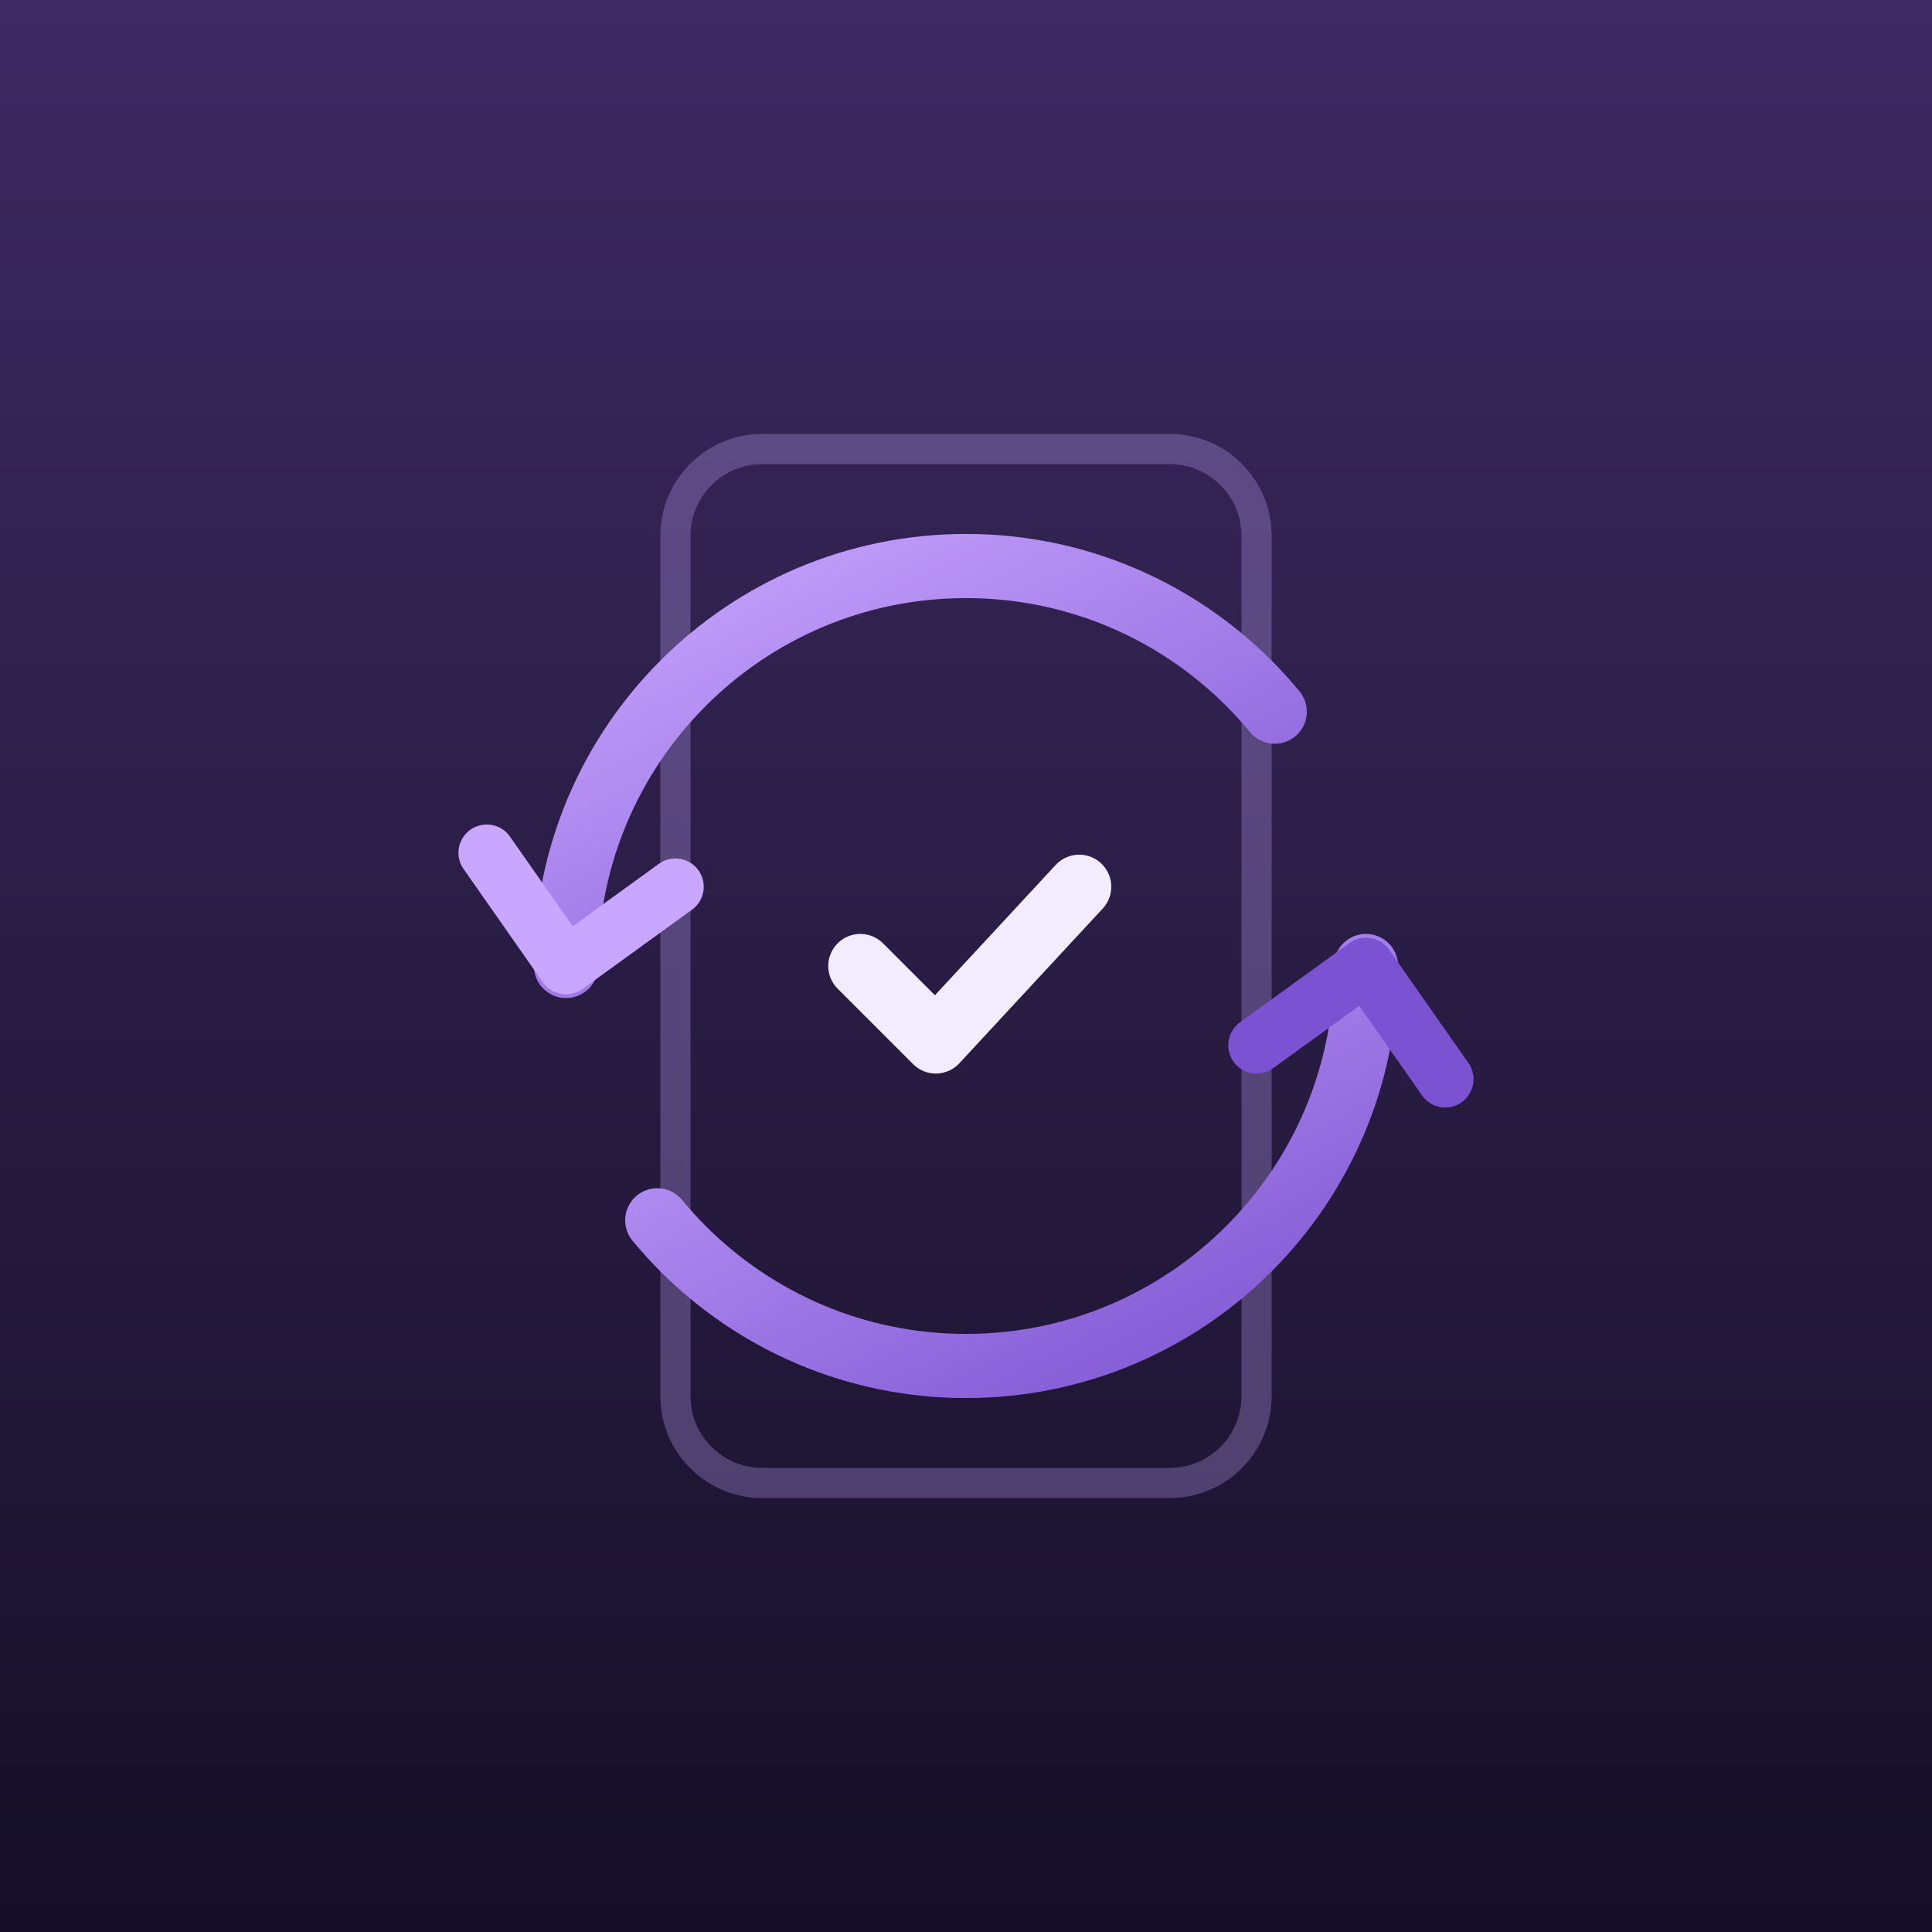
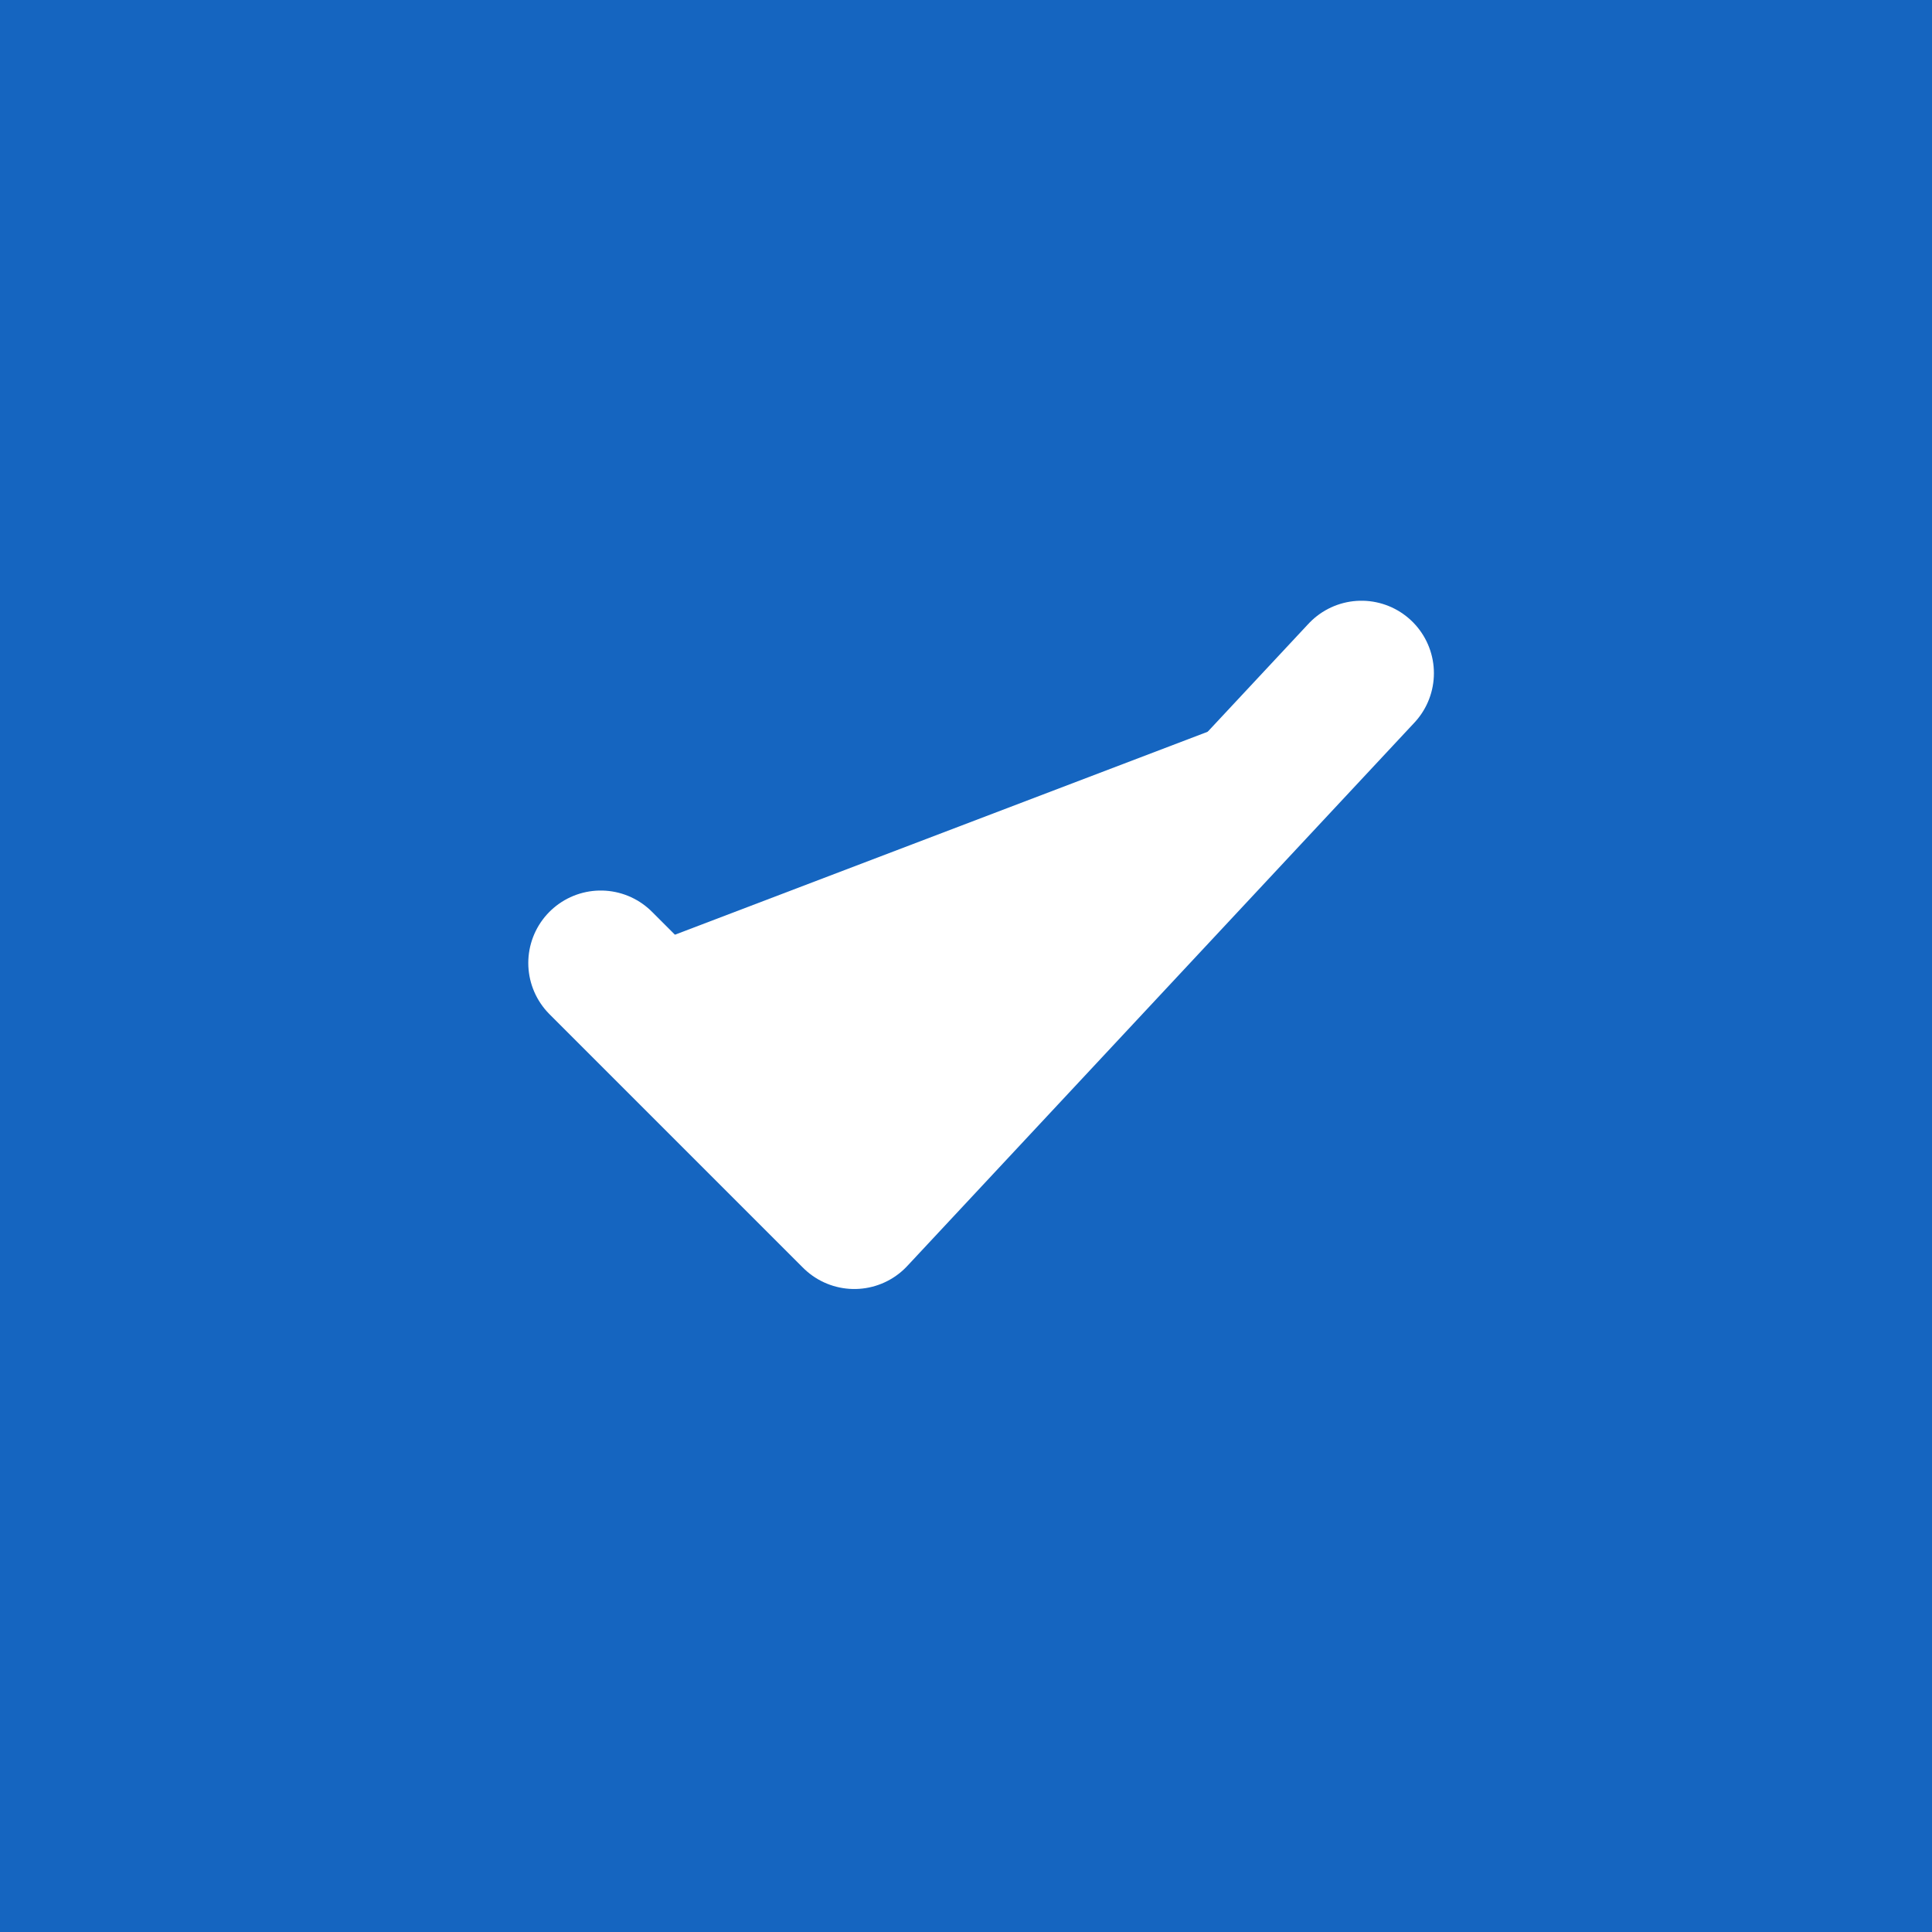
- <svg xmlns="http://www.w3.org/2000/svg" viewBox="0 0 1024 1024">
-   <defs>
-     <linearGradient id="eab" x1="0" y1="0" x2="0" y2="1">
-       <stop offset="0" stop-color="#3d2a63" />
-       <stop offset="1" stop-color="#160f26" />
-     </linearGradient>
-     <linearGradient id="eas" x1="0" y1="0" x2="1" y2="1">
-       <stop offset="0" stop-color="#c9a6ff" />
-       <stop offset="1" stop-color="#7b52d1" />
-     </linearGradient>
-   </defs>
-   <rect width="1024" height="1024" fill="url(#eab)" />
-   <rect x="358" y="238" width="308" height="548" rx="46" fill="none" stroke="#b79cf0" stroke-width="16" opacity="0.32" />
-   <g fill="none" stroke="url(#eas)" stroke-width="34" stroke-linecap="round">
-     <path d="M 300 512 A 212 212 0 0 1 724 512" stroke-dasharray="520 400" />
-     <path d="M 724 512 A 212 212 0 0 1 300 512" stroke-dasharray="520 400" />
-   </g>
-   <path d="M 300 512 L 258 452 M 300 512 L 358 470" fill="none" stroke="#c9a6ff" stroke-width="30" stroke-linecap="round" />
-   <path d="M 724 512 L 766 572 M 724 512 L 666 554" fill="none" stroke="#7b52d1" stroke-width="30" stroke-linecap="round" />
-   <g>
-     <path d="M 456 512 L 496 552 L 572 470" fill="none" stroke="#f3ecff" stroke-width="34" stroke-linecap="round" stroke-linejoin="round" />
-   </g>
+ <svg xmlns="http://www.w3.org/2000/svg" viewBox="0 0 128 128" fill="none">
+   <rect width="128" height="128" fill="#1565C0" />
+   <path d="M34 54 48 68 76 38" transform="translate(-1 -1) scale(1.2)" fill="#fff" stroke="#fff" stroke-width="8" stroke-linecap="round" stroke-linejoin="round" />
</svg>
